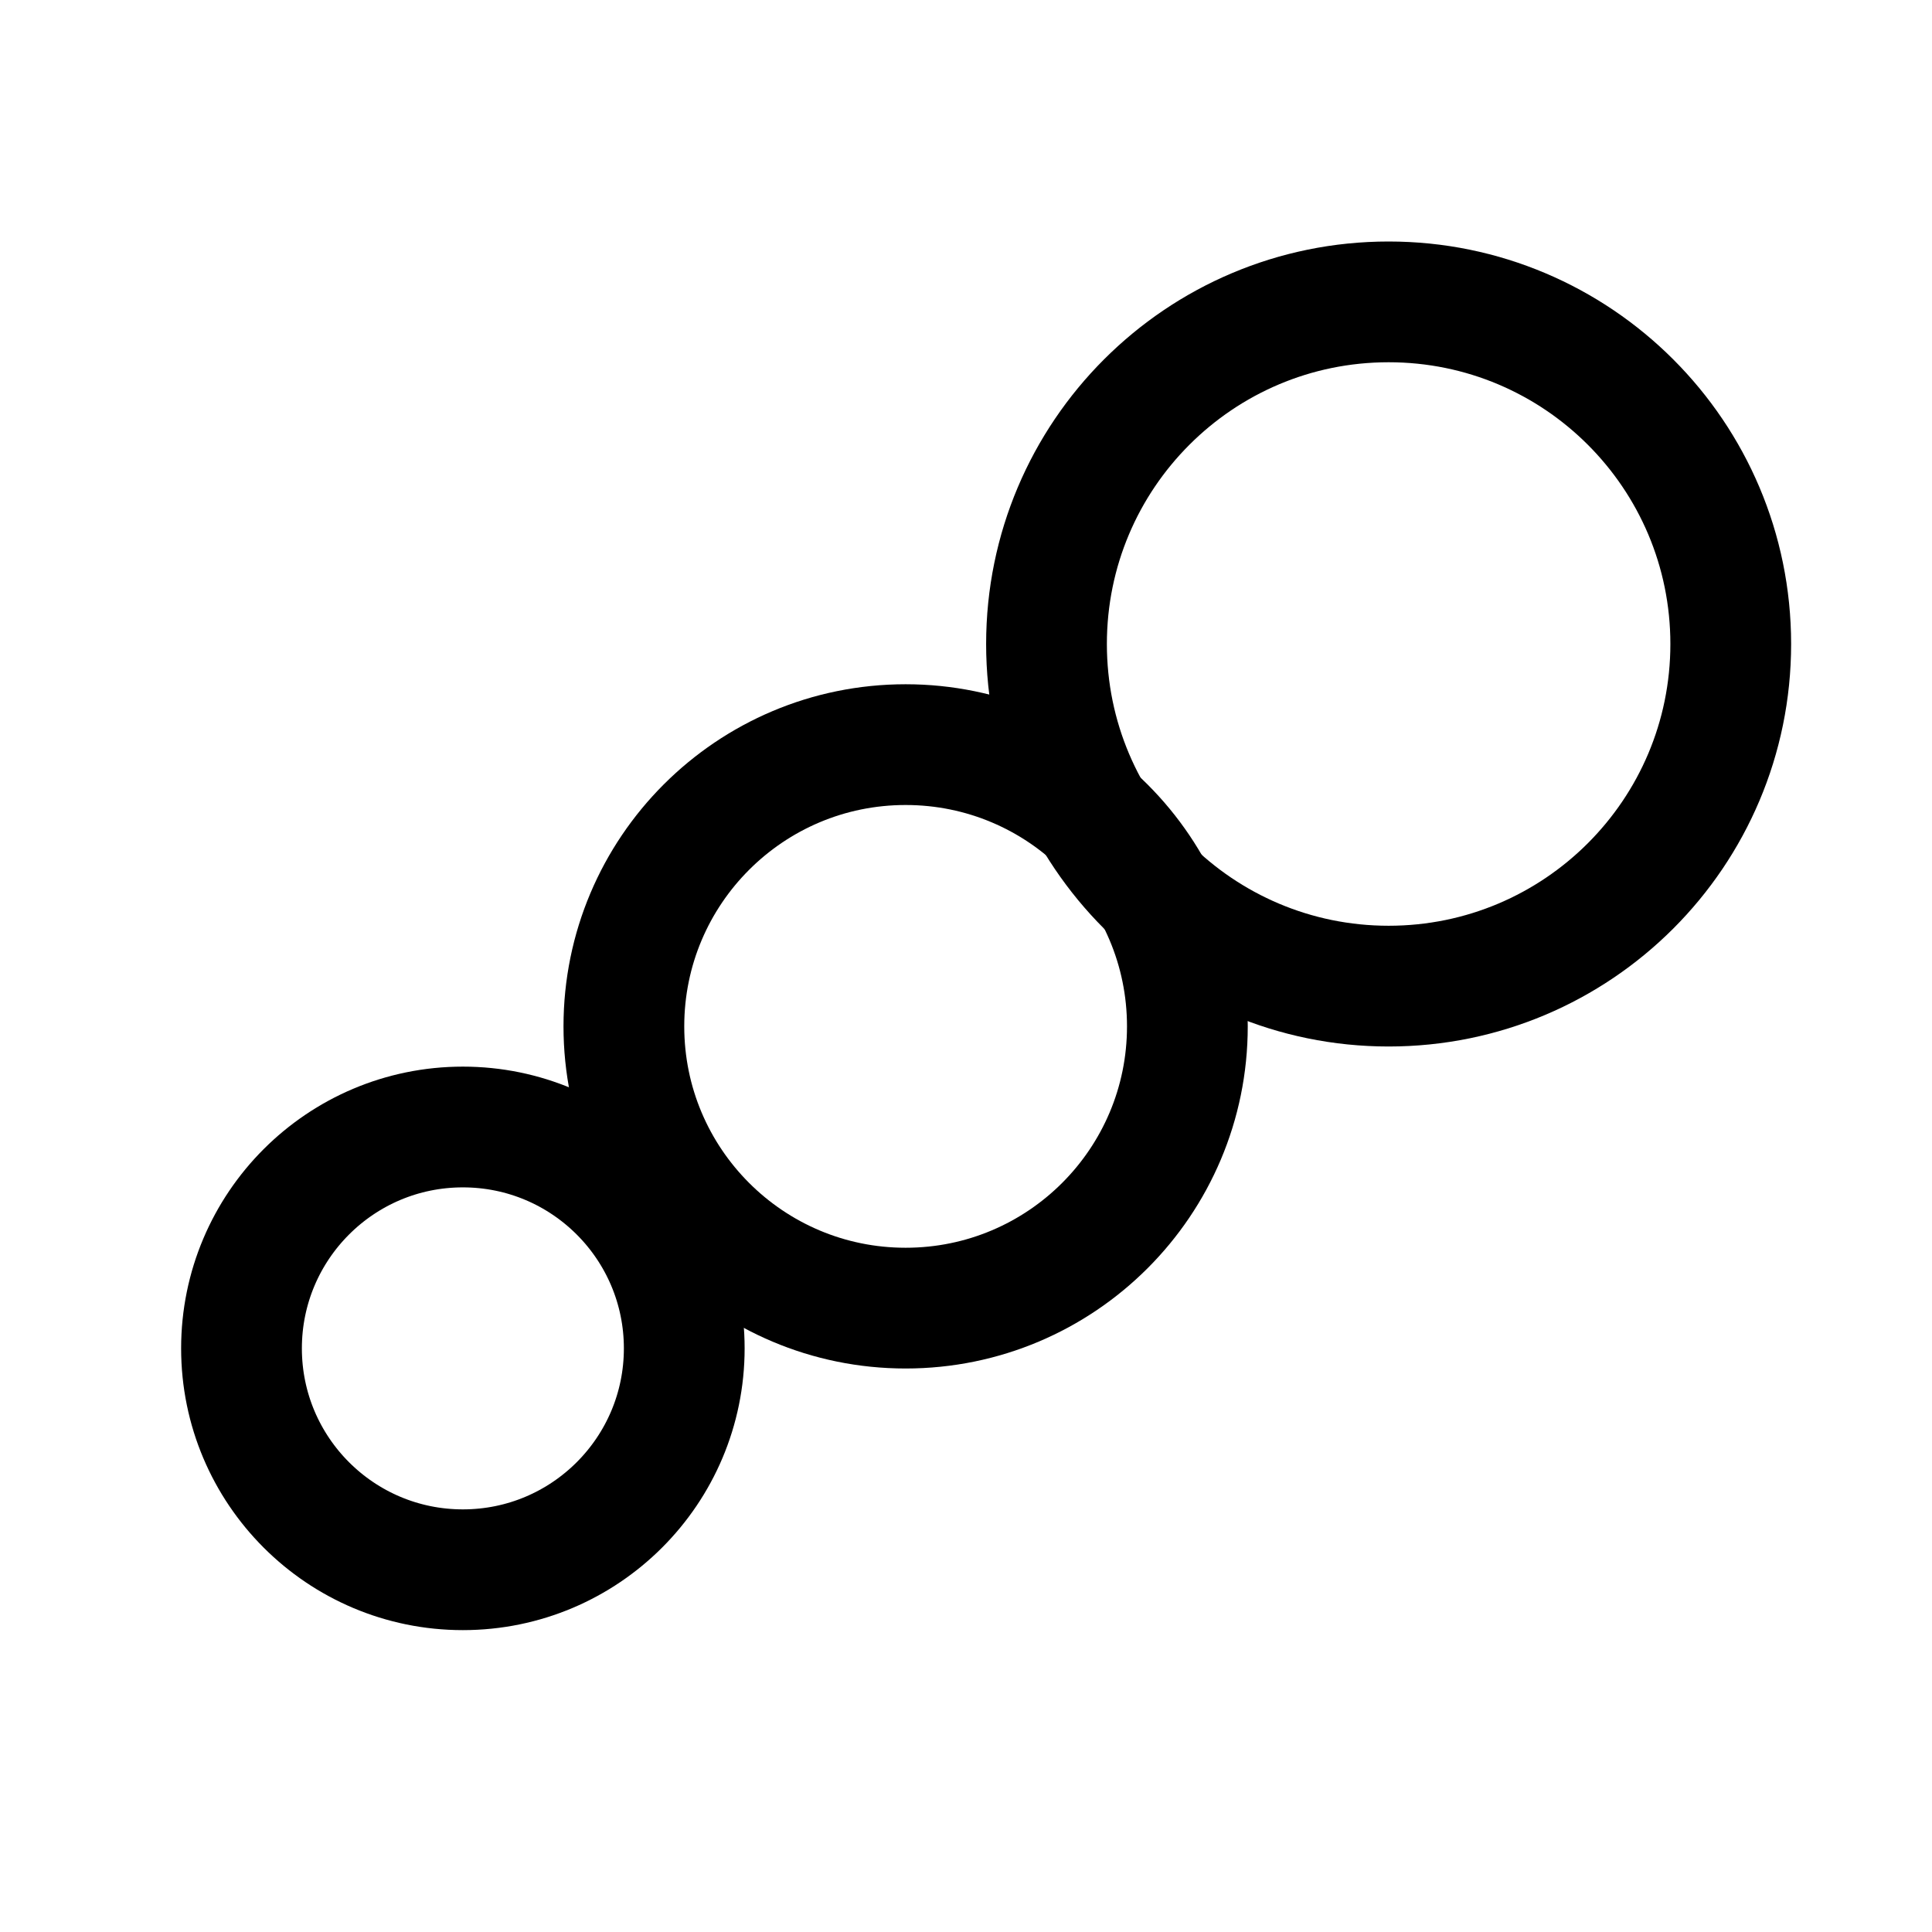
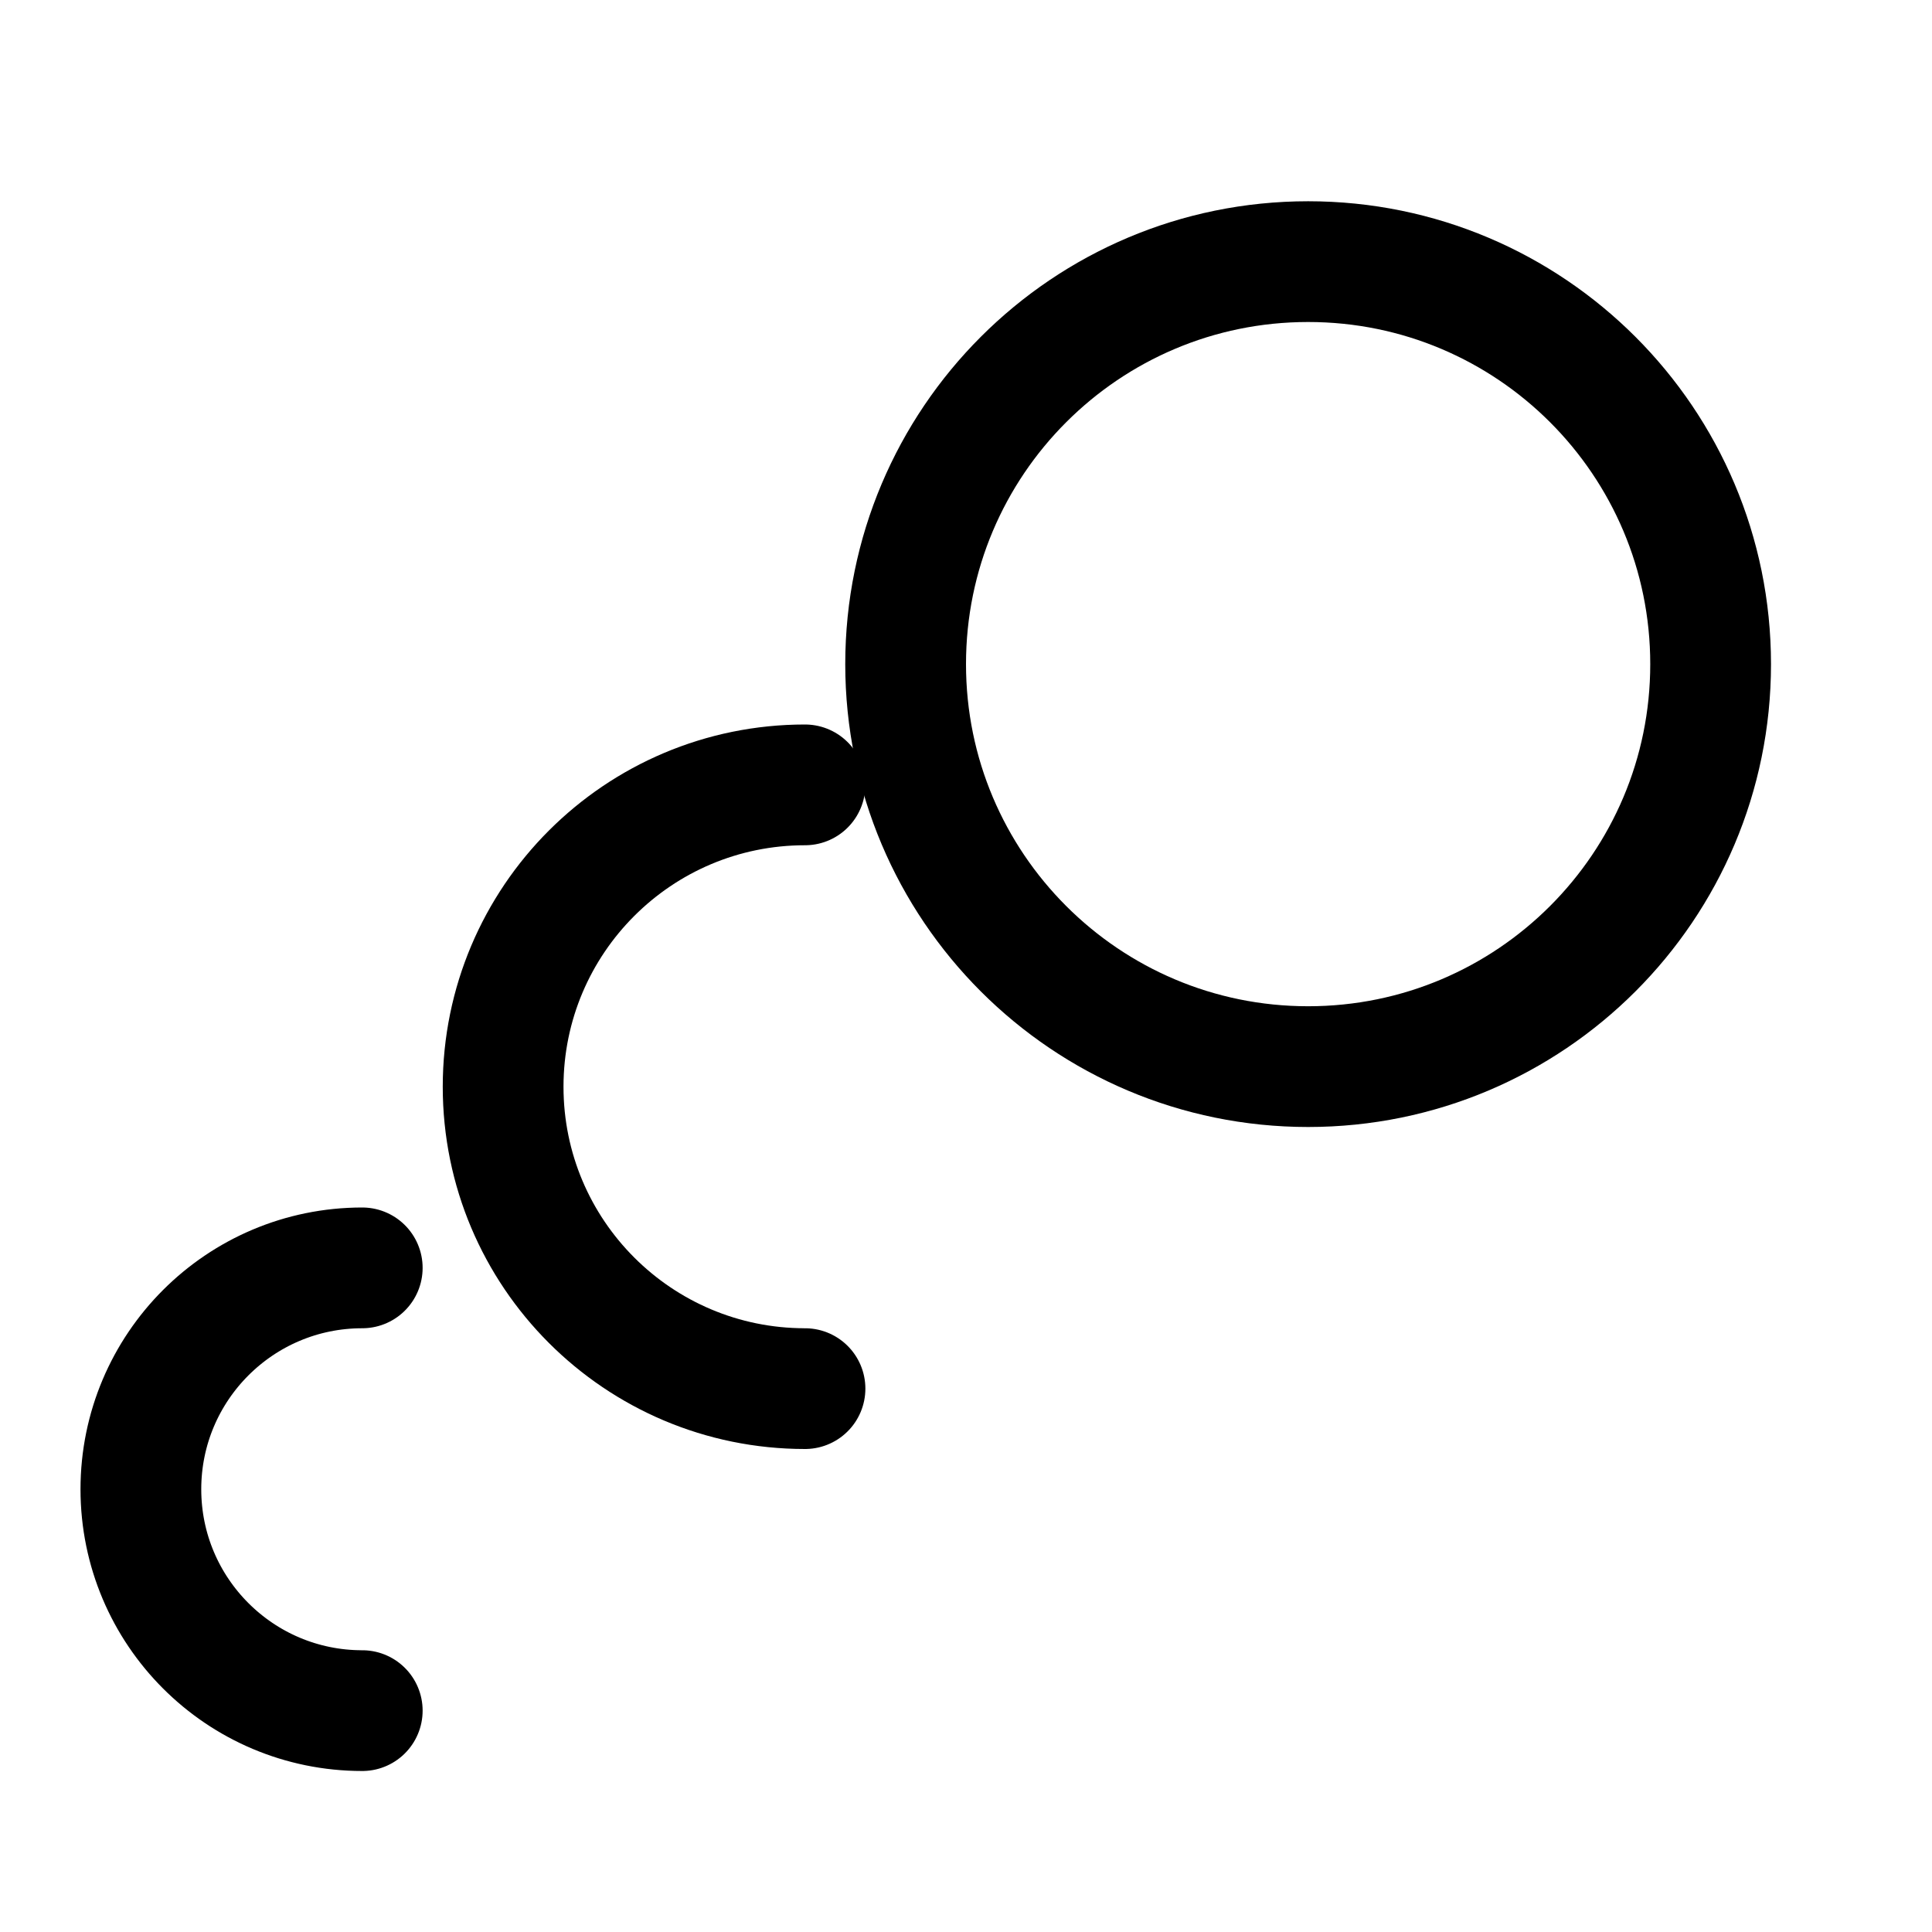
<svg xmlns="http://www.w3.org/2000/svg" viewBox="0 0 24 24" fill="none" stroke="currentColor" stroke-width="1.5" stroke-linecap="round" stroke-linejoin="round">
-   <circle cx="5.75" cy="16.75" r="2.75" />
-   <circle cx="11.25" cy="12.75" r="3.5" />
-   <circle cx="17.25" cy="8" r="4.25" />
+   <circle cx="16.25" cy="8.25" r="5" />
+   <path d="M10 9.75a3.75 3.75 0 0 0 0 7.5" />
+   <path d="M4.5 15.75a2.75 2.75 0 0 0 0 5.5" />
</svg>
